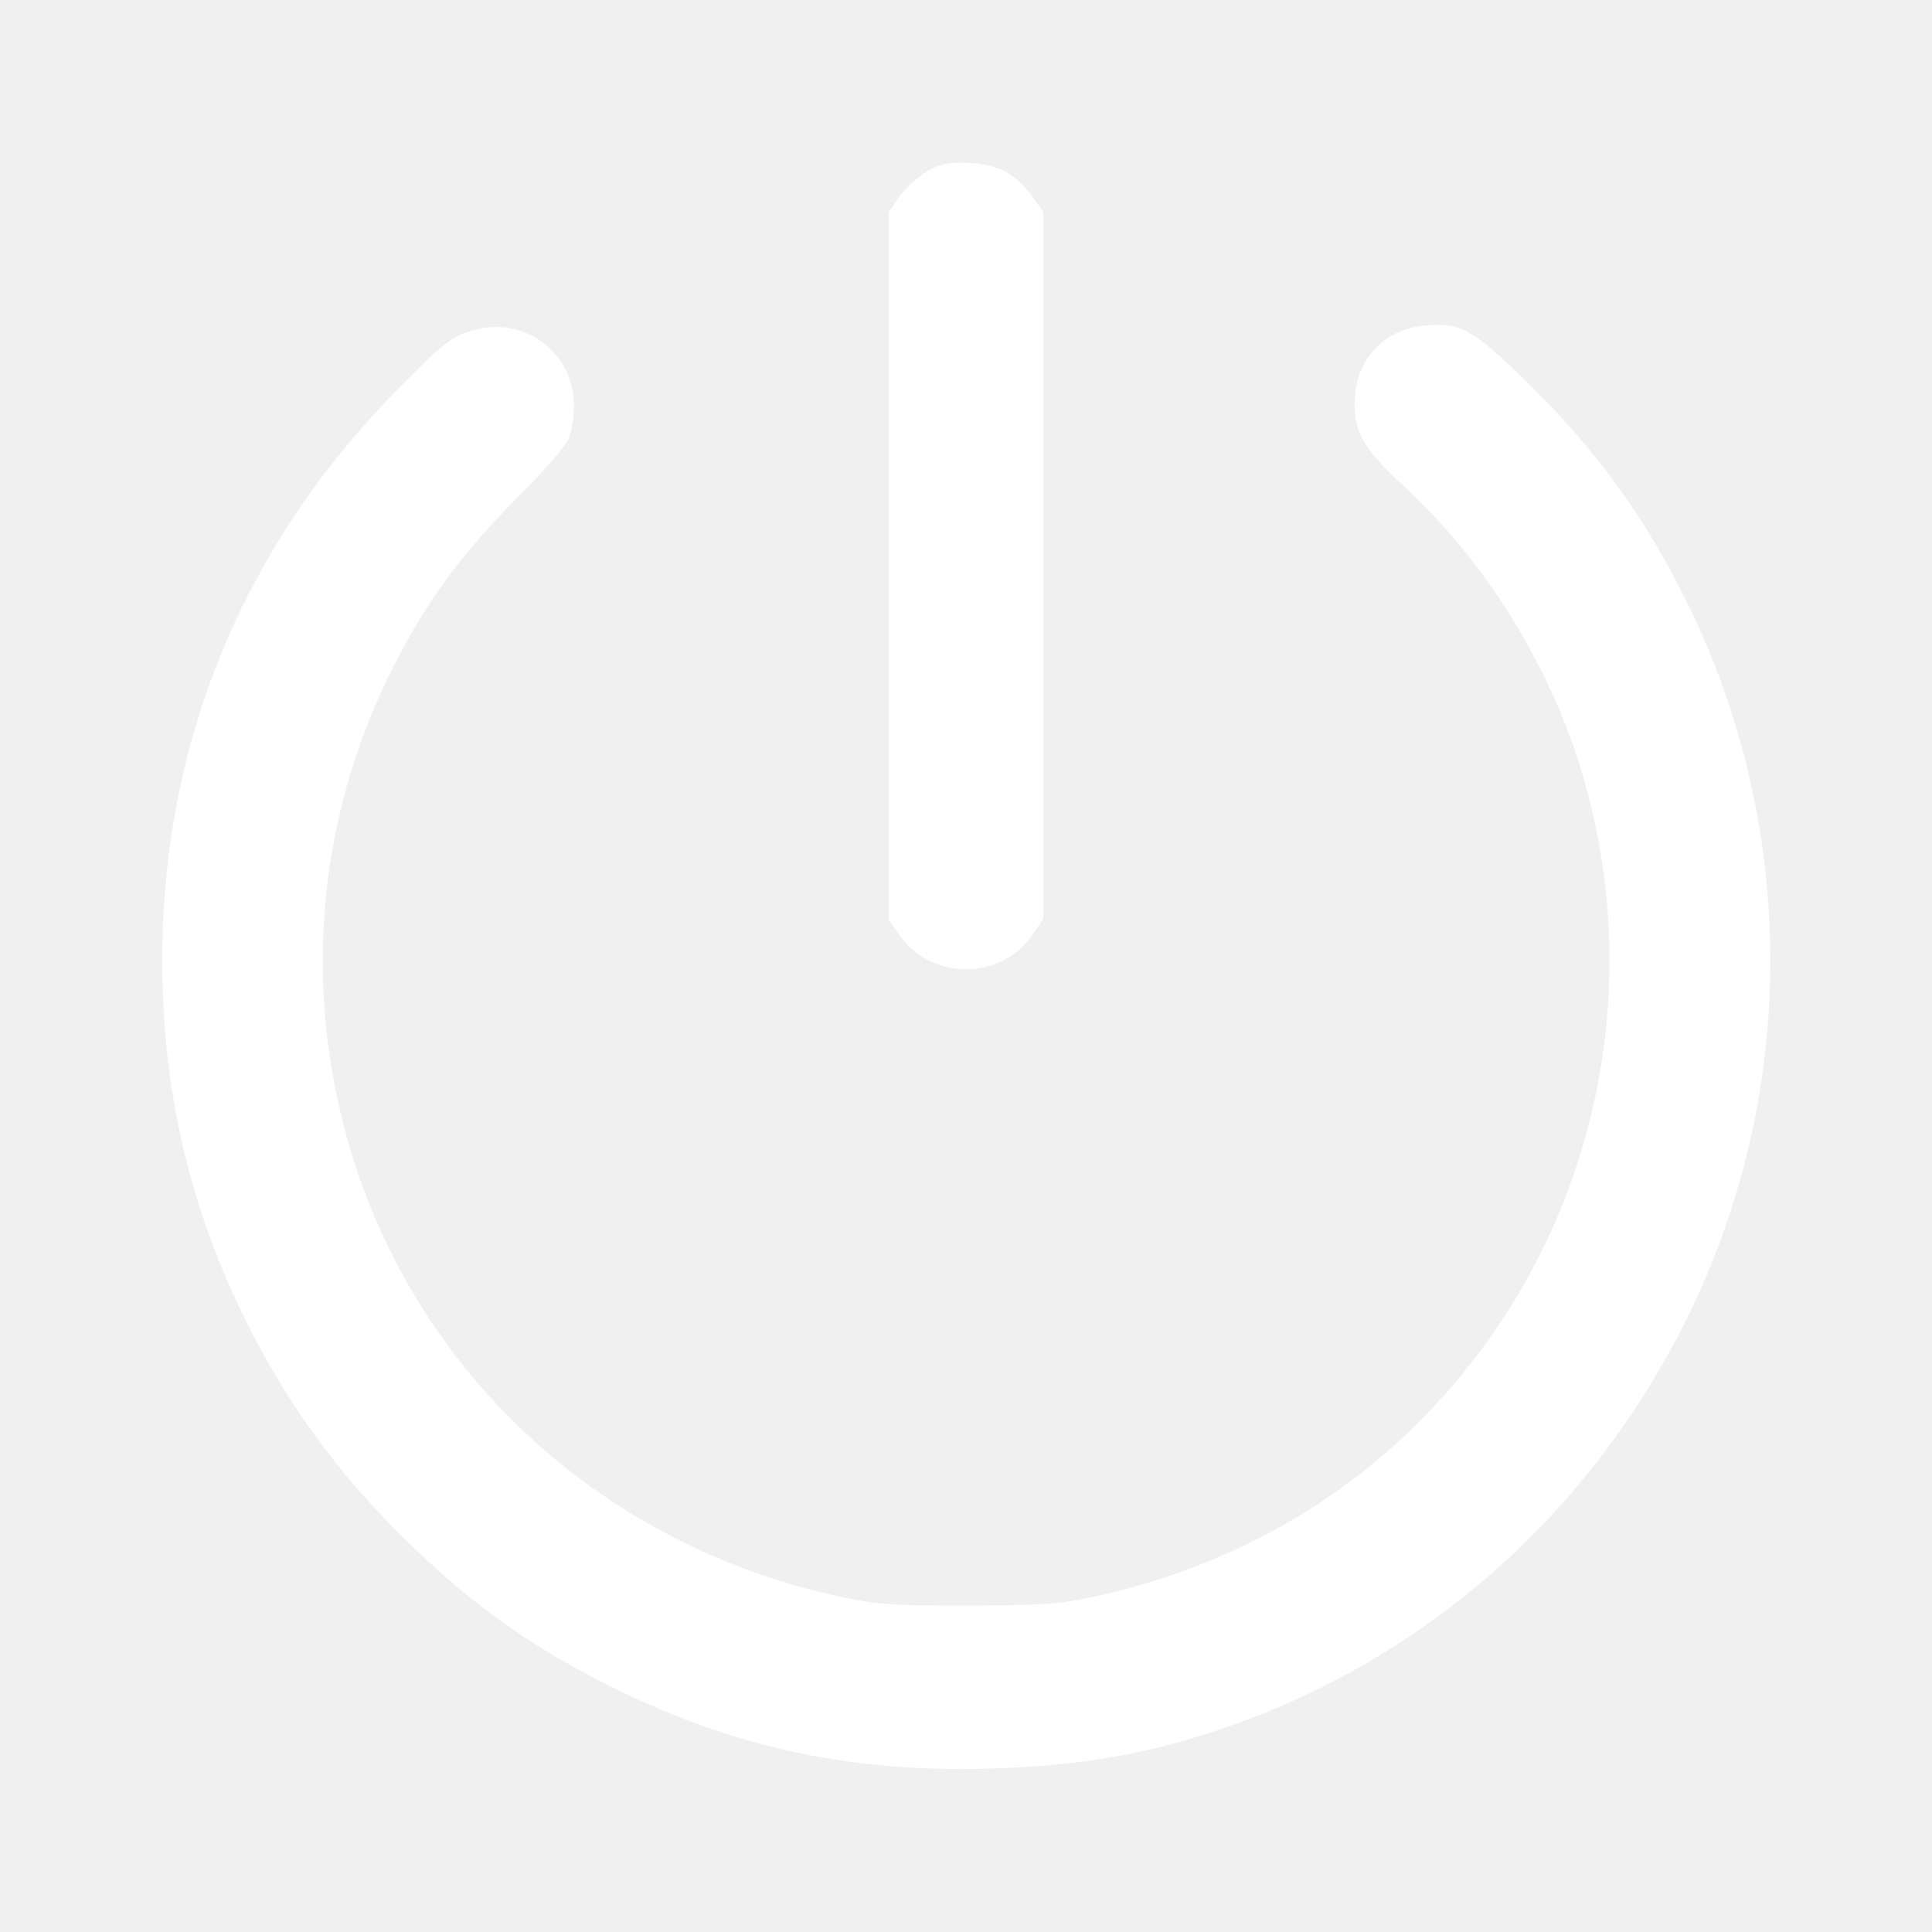
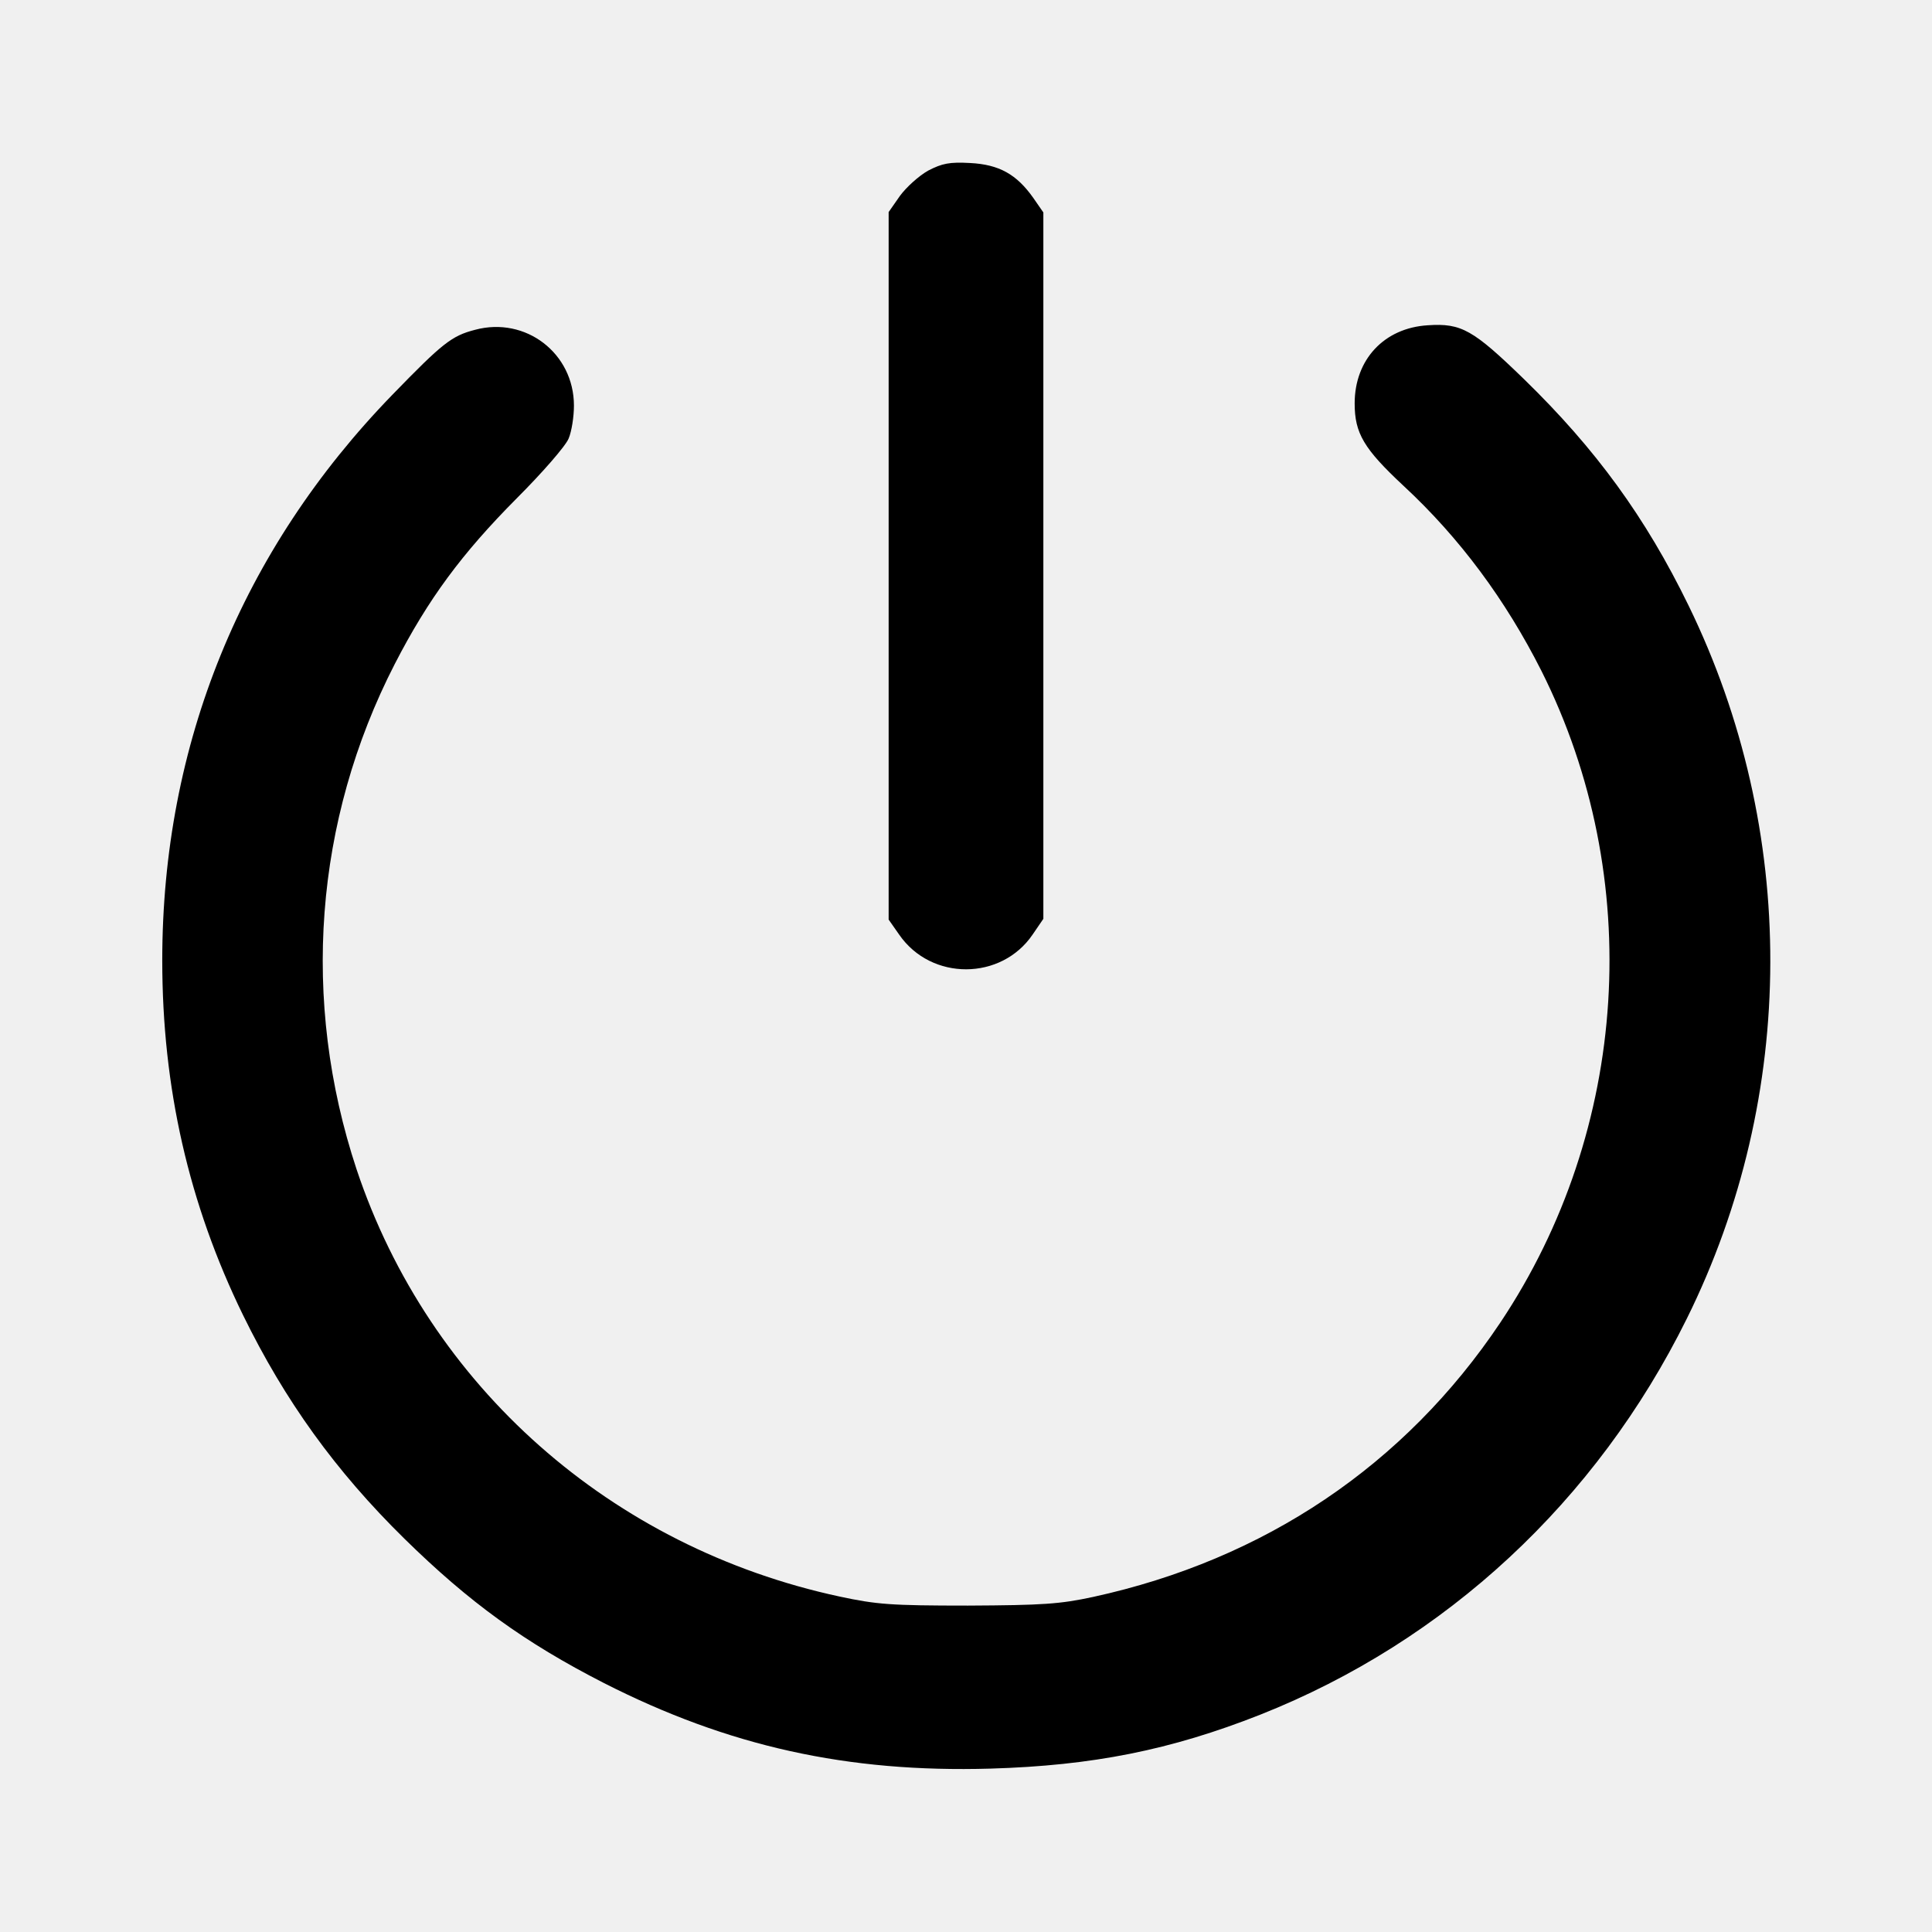
<svg xmlns="http://www.w3.org/2000/svg" version="1.0" width="512pt" height="512pt" viewBox="0 0 512 512" preserveAspectRatio="xMidYMid meet">
-   <g transform="translate(0,512) scale(0.1,-0.1)" fill="#ffffff" stroke="none">
+   <g transform="translate(0,512) scale(0.1,-0.1)" fill="#000000" stroke="none">
    <path d="M2460 4668 c-25 -14 -58 -44 -75 -67 l-30 -43 0 -937 0 -938 28 -40 c85 -123 271 -122 354 1 l28 41 0 936 0 936 -27 39 c-44 62 -90 88 -167 92 -55 3 -74 -1 -111 -20z" />
    <path d="M1259 4246 c-62 -16 -86 -35 -219 -172 -400 -412 -610 -927 -610 -1499 0 -337 70 -645 214 -940 111 -227 245 -413 427 -592 173 -170 320 -276 529 -383 330 -168 646 -238 1025 -227 270 8 477 49 715 143 492 195 891 566 1130 1049 294 593 295 1295 5 1890 -114 234 -246 415 -436 600 -135 131 -166 149 -255 143 -116 -7 -194 -91 -194 -207 0 -79 24 -120 129 -218 150 -139 271 -303 366 -491 275 -548 233 -1215 -109 -1727 -253 -378 -625 -628 -1079 -727 -88 -19 -133 -22 -332 -23 -205 0 -242 3 -340 24 -605 130 -1088 557 -1280 1132 -148 447 -112 924 101 1339 89 173 178 293 323 439 68 68 130 139 138 159 8 19 14 58 14 87 0 139 -128 237 -262 201z" />
  </g>
</svg>
